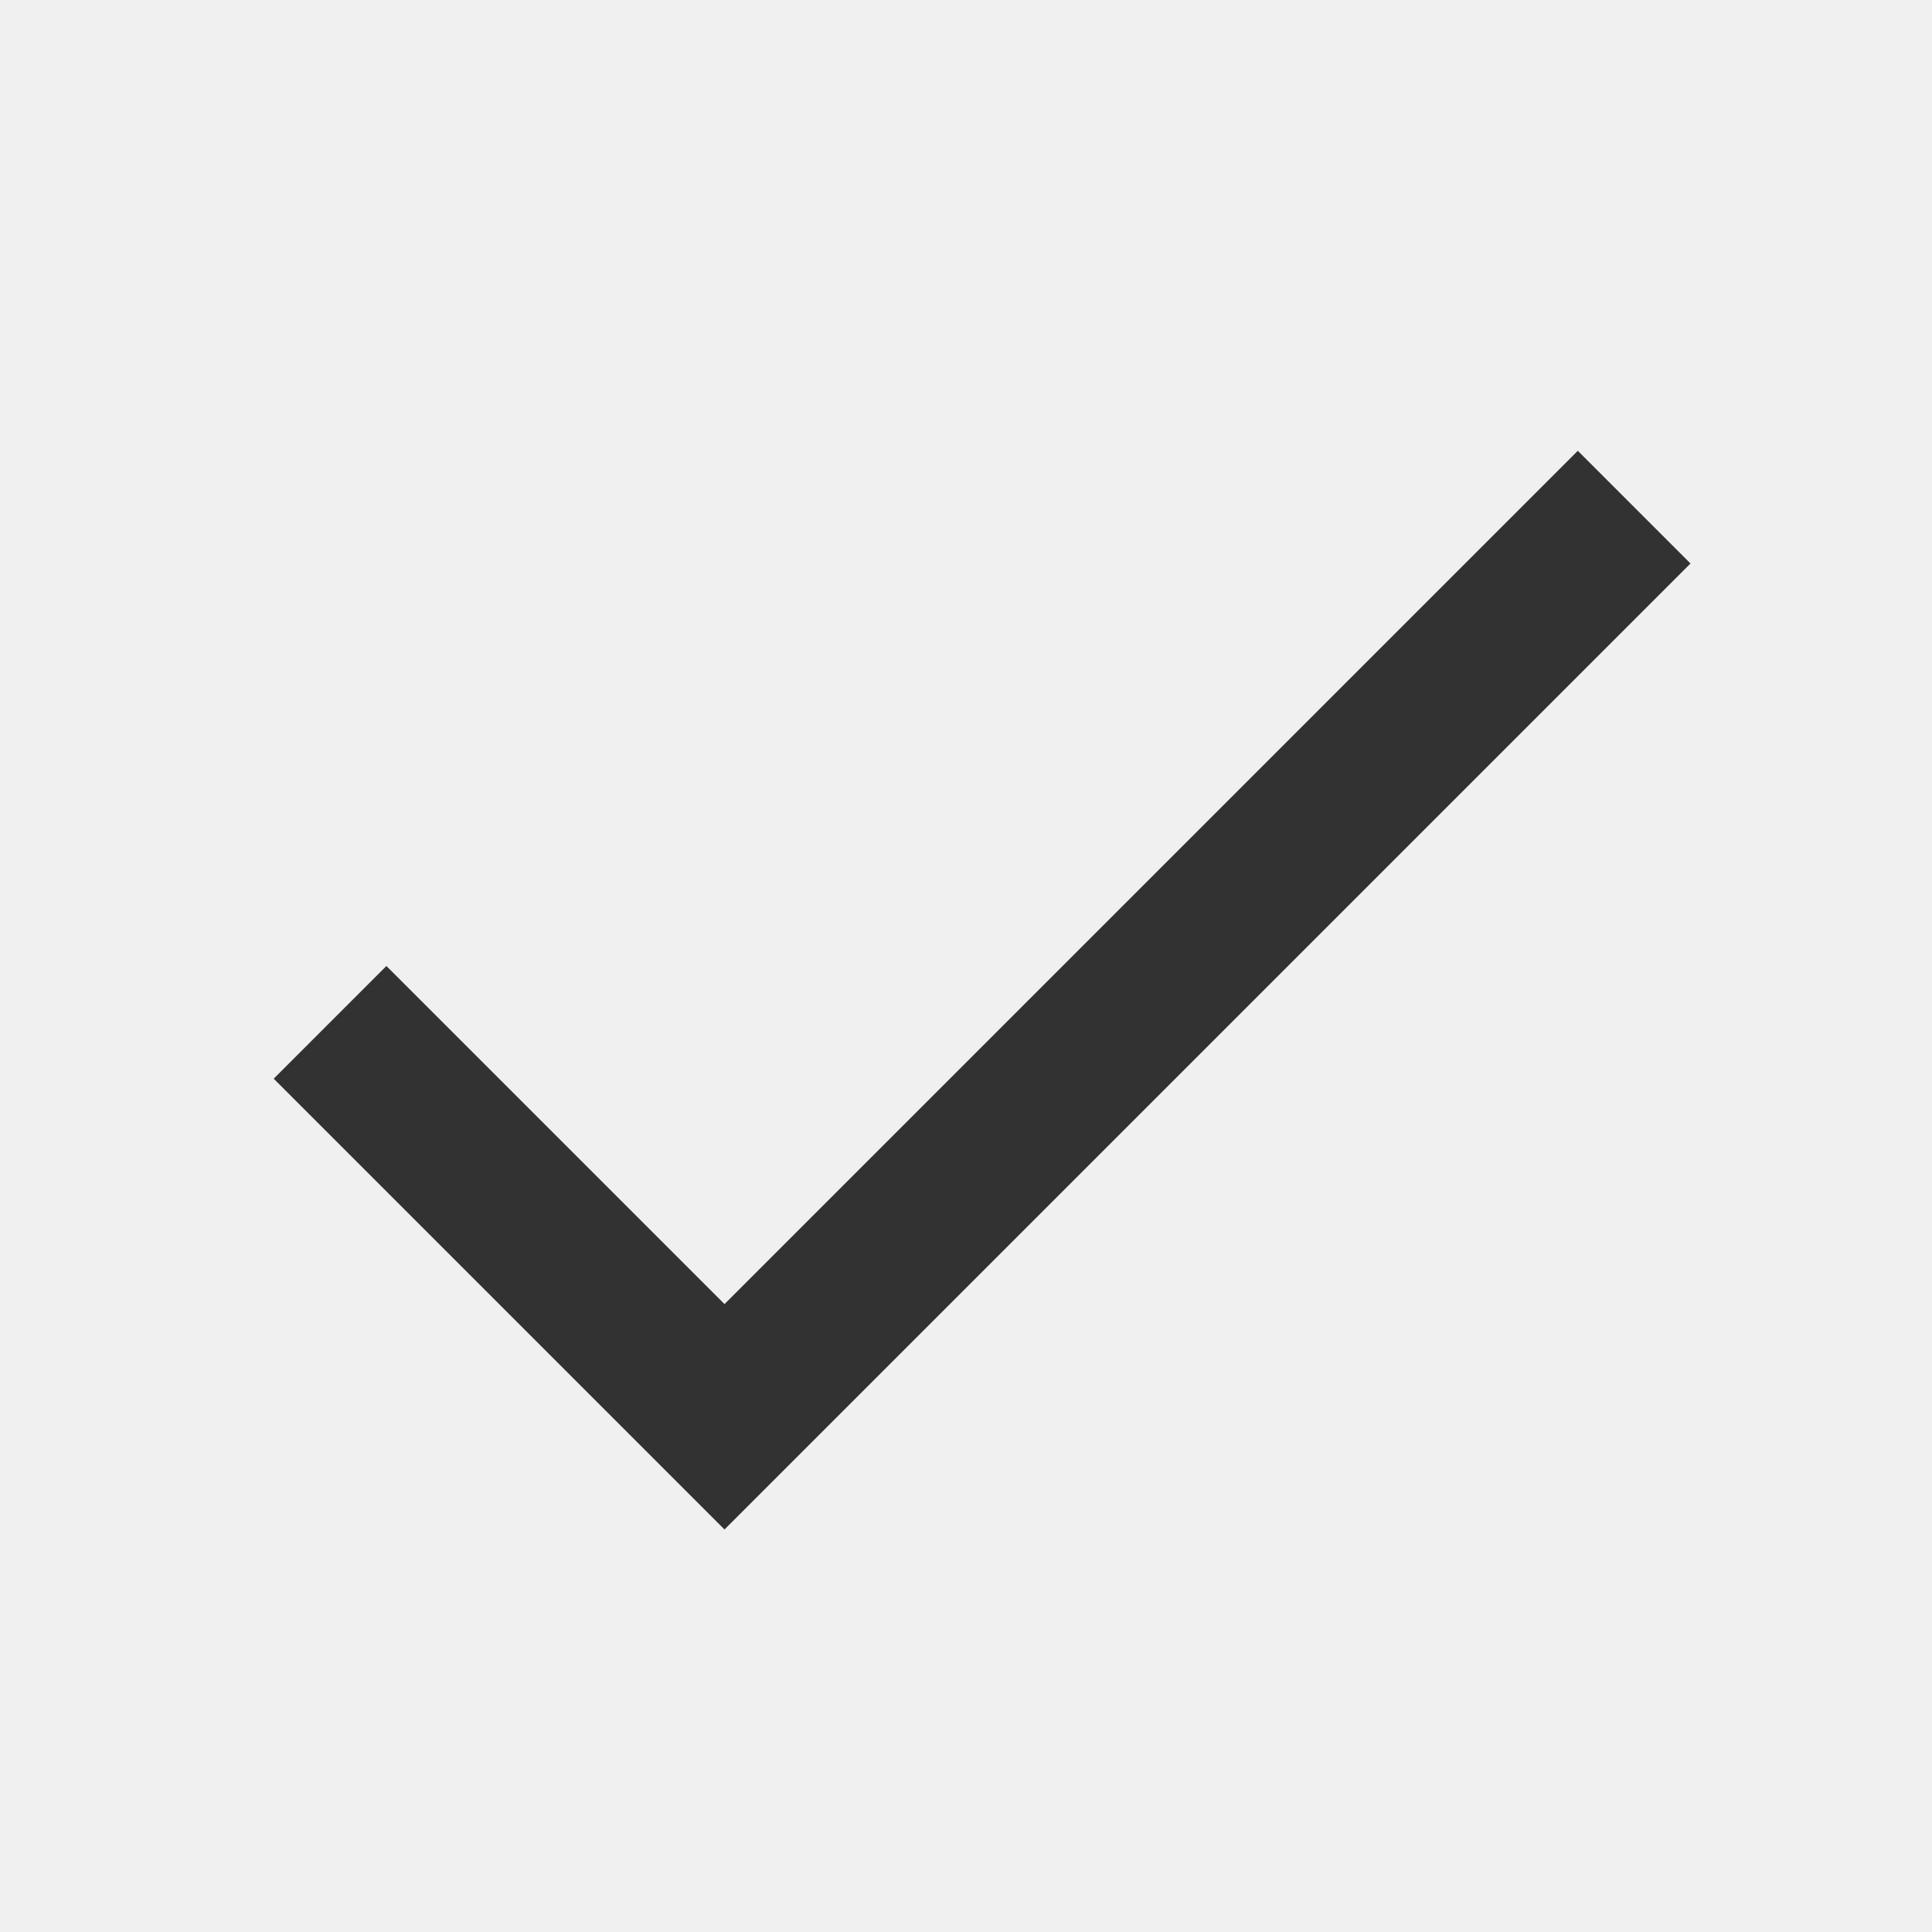
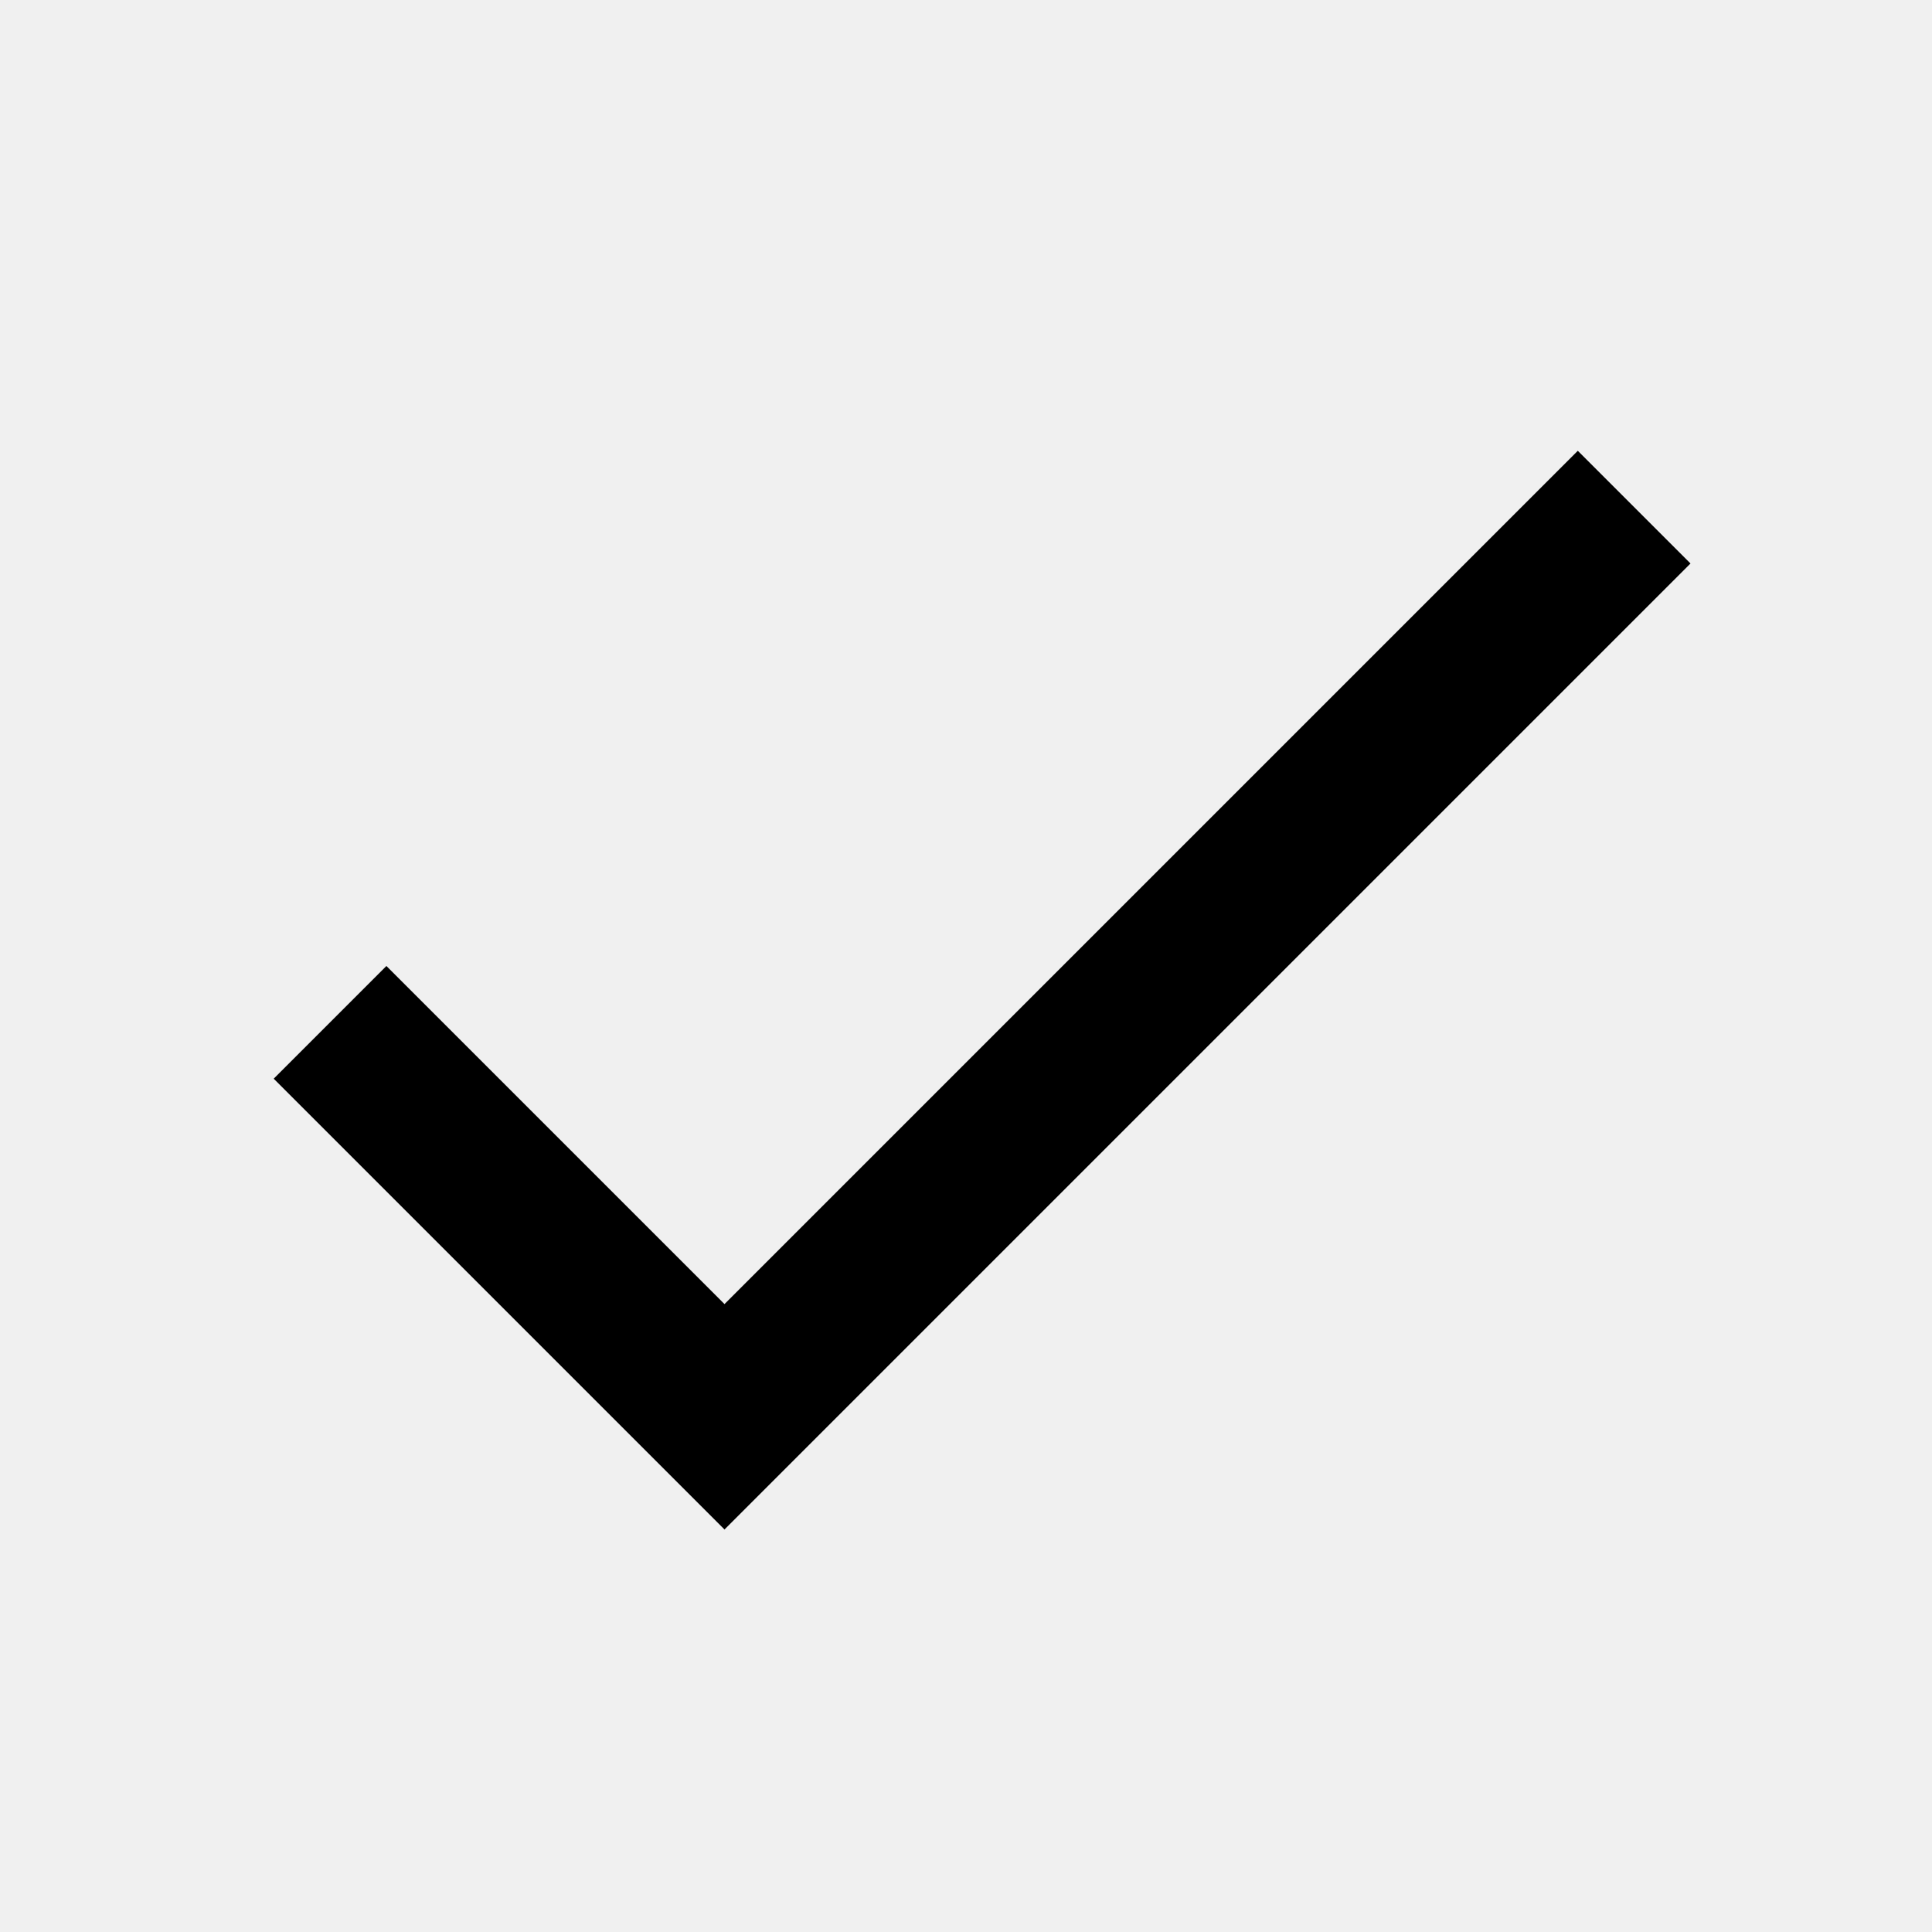
- <svg xmlns="http://www.w3.org/2000/svg" width="24" height="24" viewBox="0 0 24 24" fill="none">
+ <svg xmlns="http://www.w3.org/2000/svg" width="24" height="24" viewBox="0 0 24 24" fill="currentColor">
  <g clip-path="url(#clip0_39_21473)">
-     <path d="M9 16.2L4.8 12L3.4 13.4L9 19L21 7L19.6 5.6L9 16.2Z" fill="#323232" />
+     <path d="M9 16.2L4.8 12L3.4 13.4L9 19L21 7L19.6 5.6L9 16.2Z" fill="currentColor" />
  </g>
  <defs>
    <clipPath id="clip0_39_21473">
-       <rect width="24" height="24" fill="white" />
+       <rect width="24" height="24" fill="currentColor" />
    </clipPath>
  </defs>
</svg>
